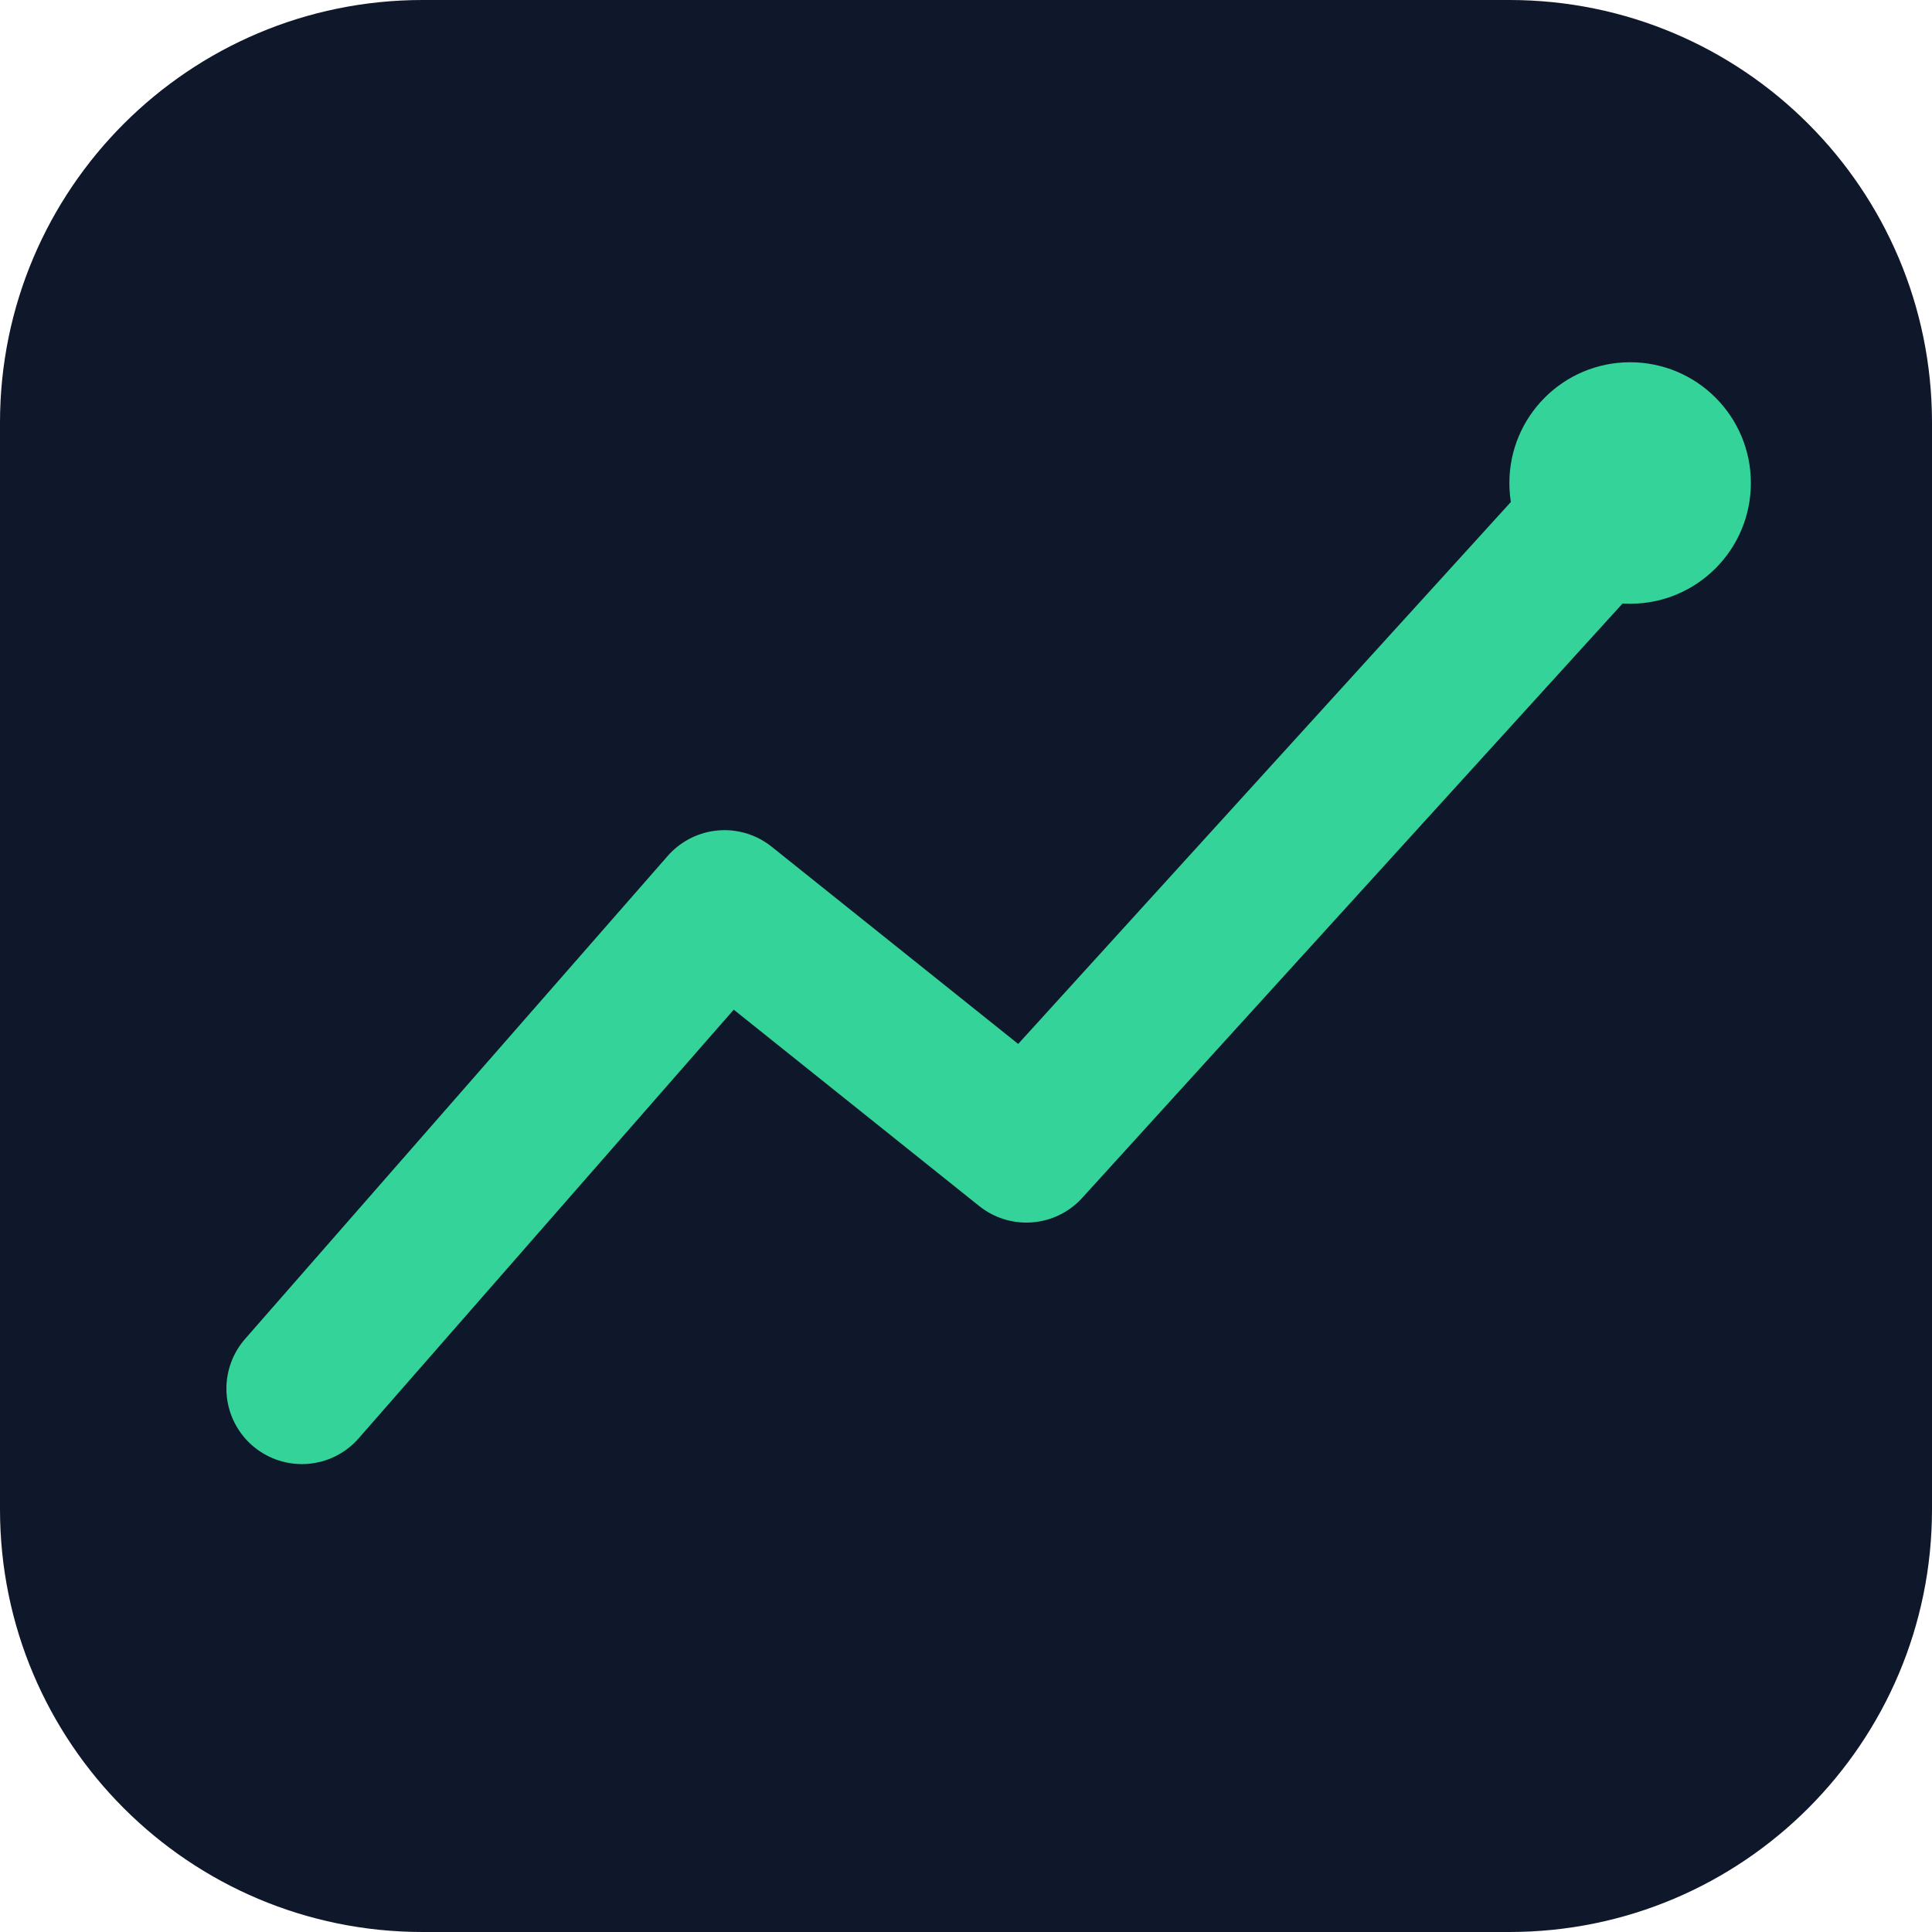
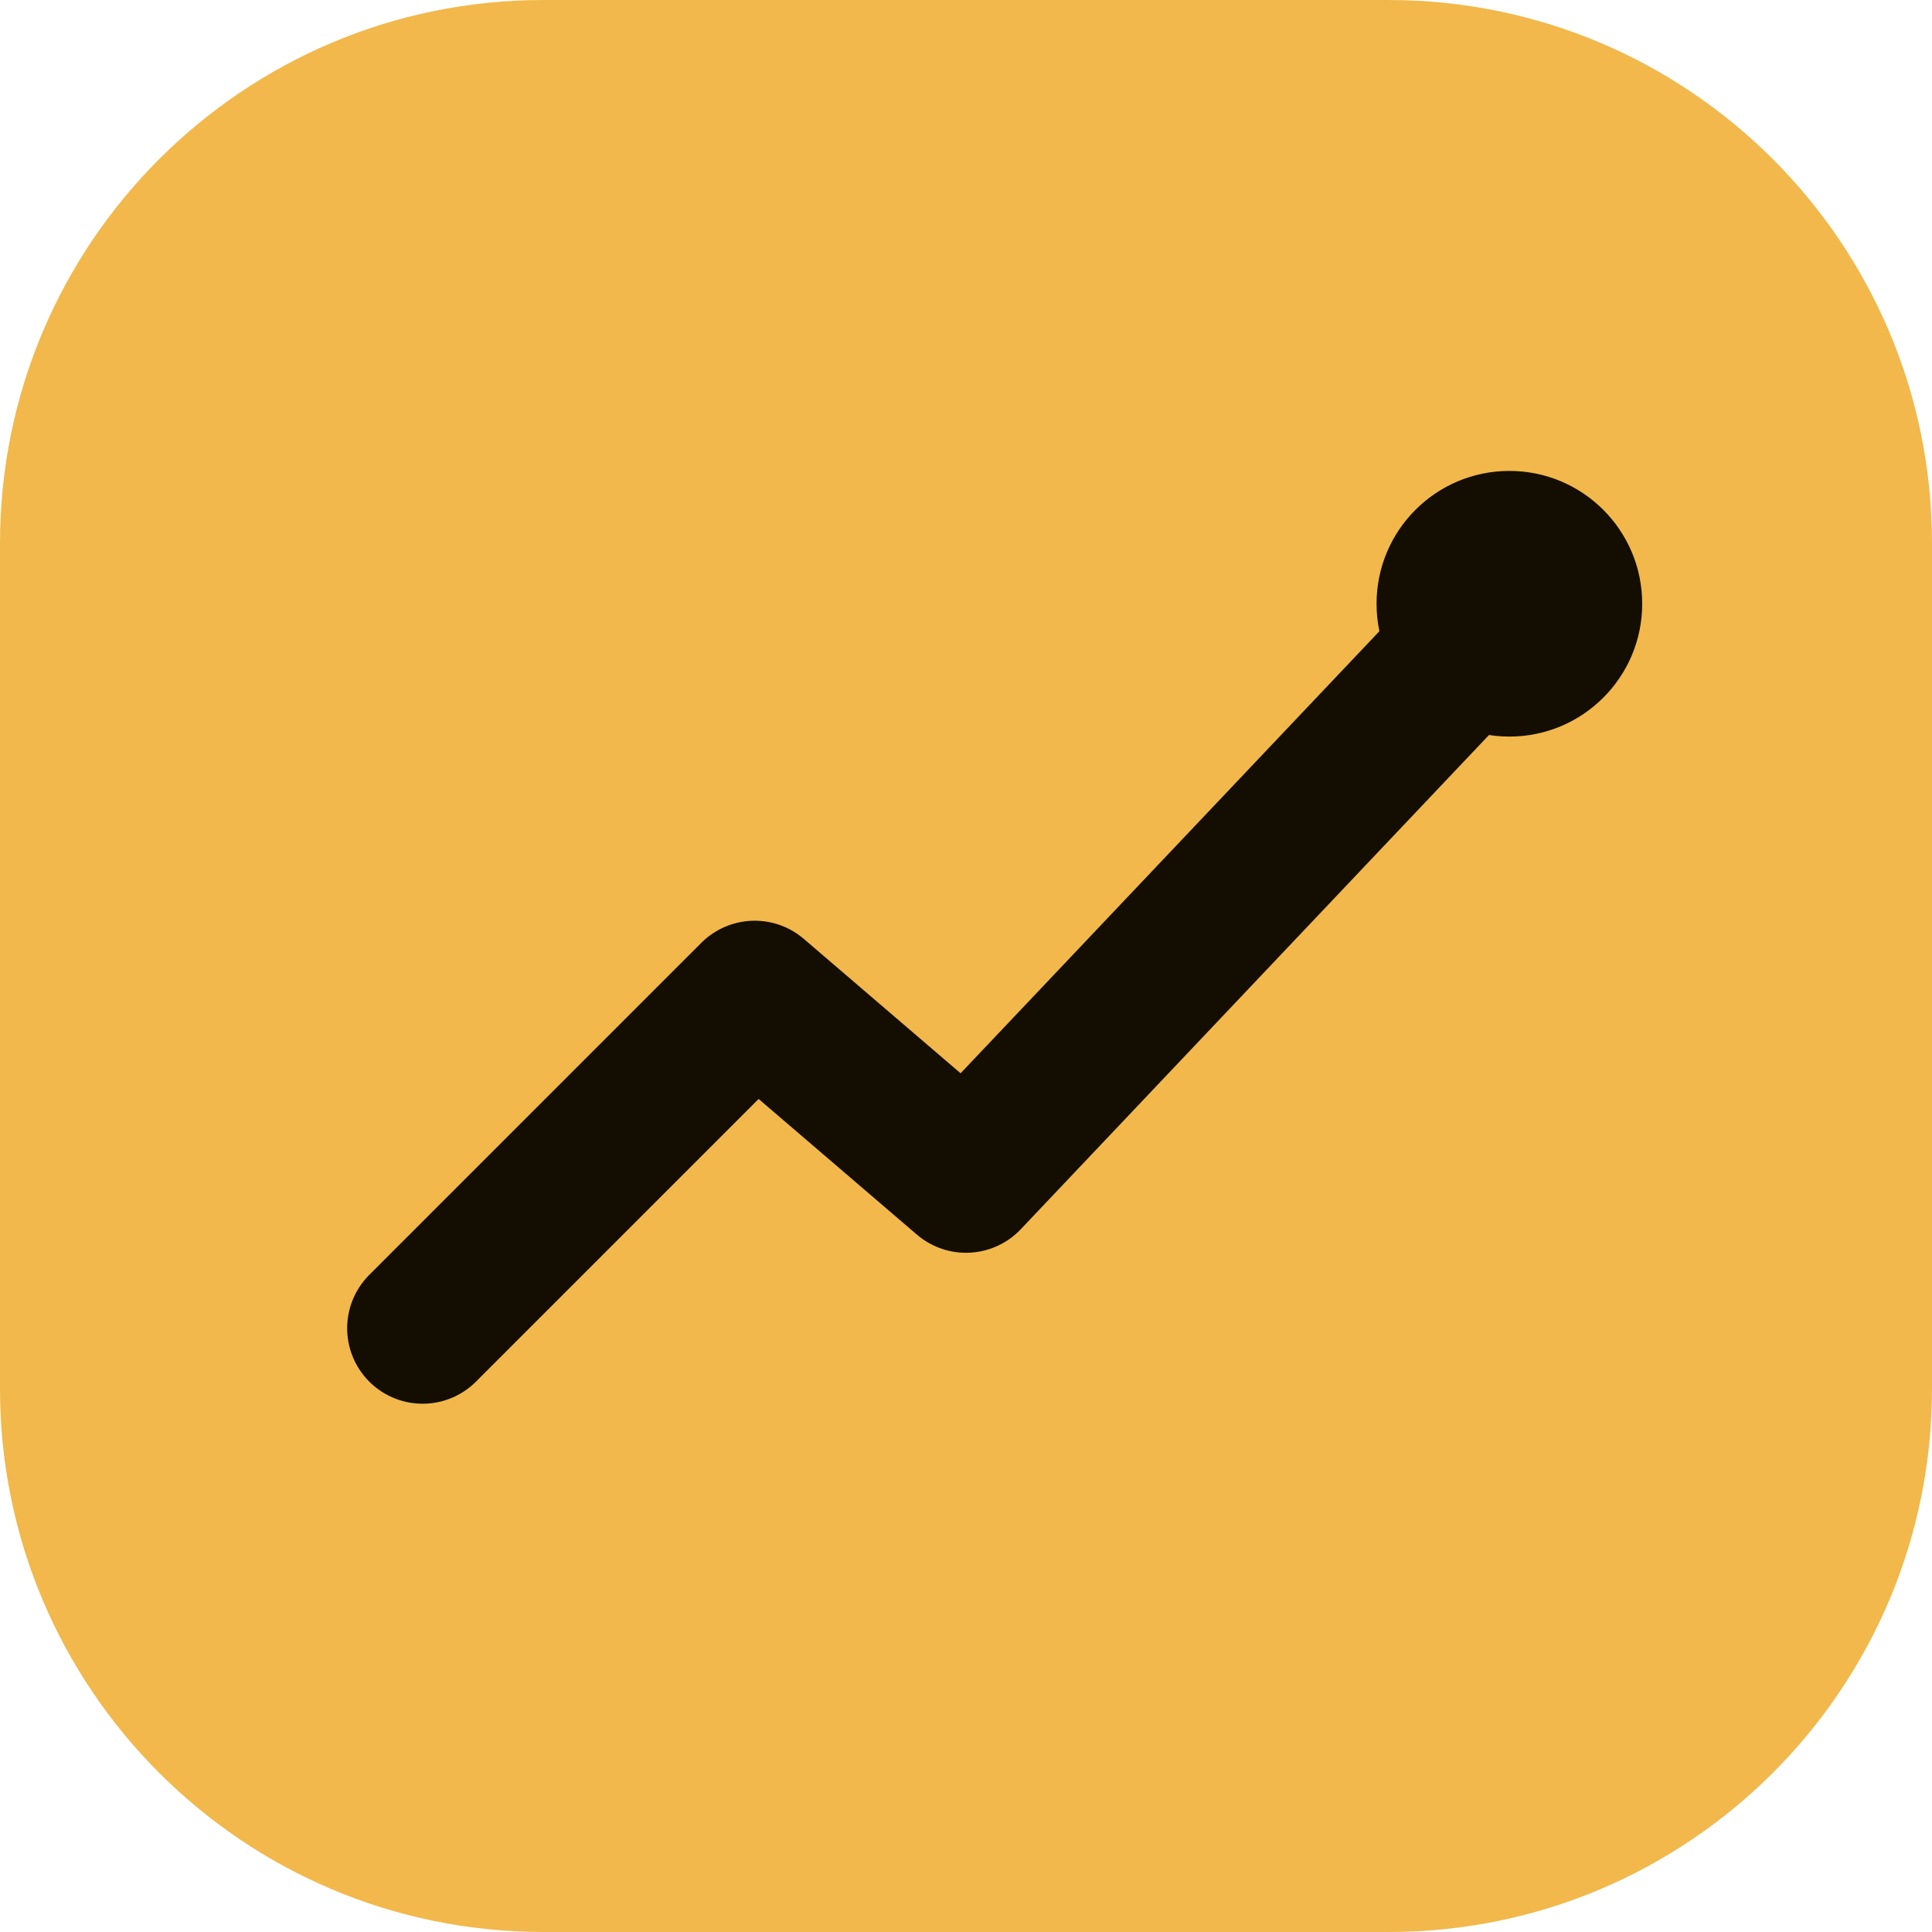
- <svg xmlns="http://www.w3.org/2000/svg" viewBox="0 0 64 64">
-   <rect width="64" height="64" rx="14" fill="#0f172a" />
-   <path d="M10 46 L24 30 L34 38 L54 16" fill="none" stroke="#34d399" stroke-width="5" stroke-linecap="round" stroke-linejoin="round" />
-   <circle cx="54" cy="16" r="4" fill="#34d399" />
+ <svg xmlns="http://www.w3.org/2000/svg" viewBox="0 0 32 32">
+   <rect width="32" height="32" rx="9" fill="#f2b84b" />
+   <path d="M7 22 12.5 16.5 16 19.5 25 10" fill="none" stroke="#140e02" stroke-width="2.5" stroke-linecap="round" stroke-linejoin="round" />
+   <circle cx="25" cy="10" r="2.2" fill="#140e02" />
</svg>
